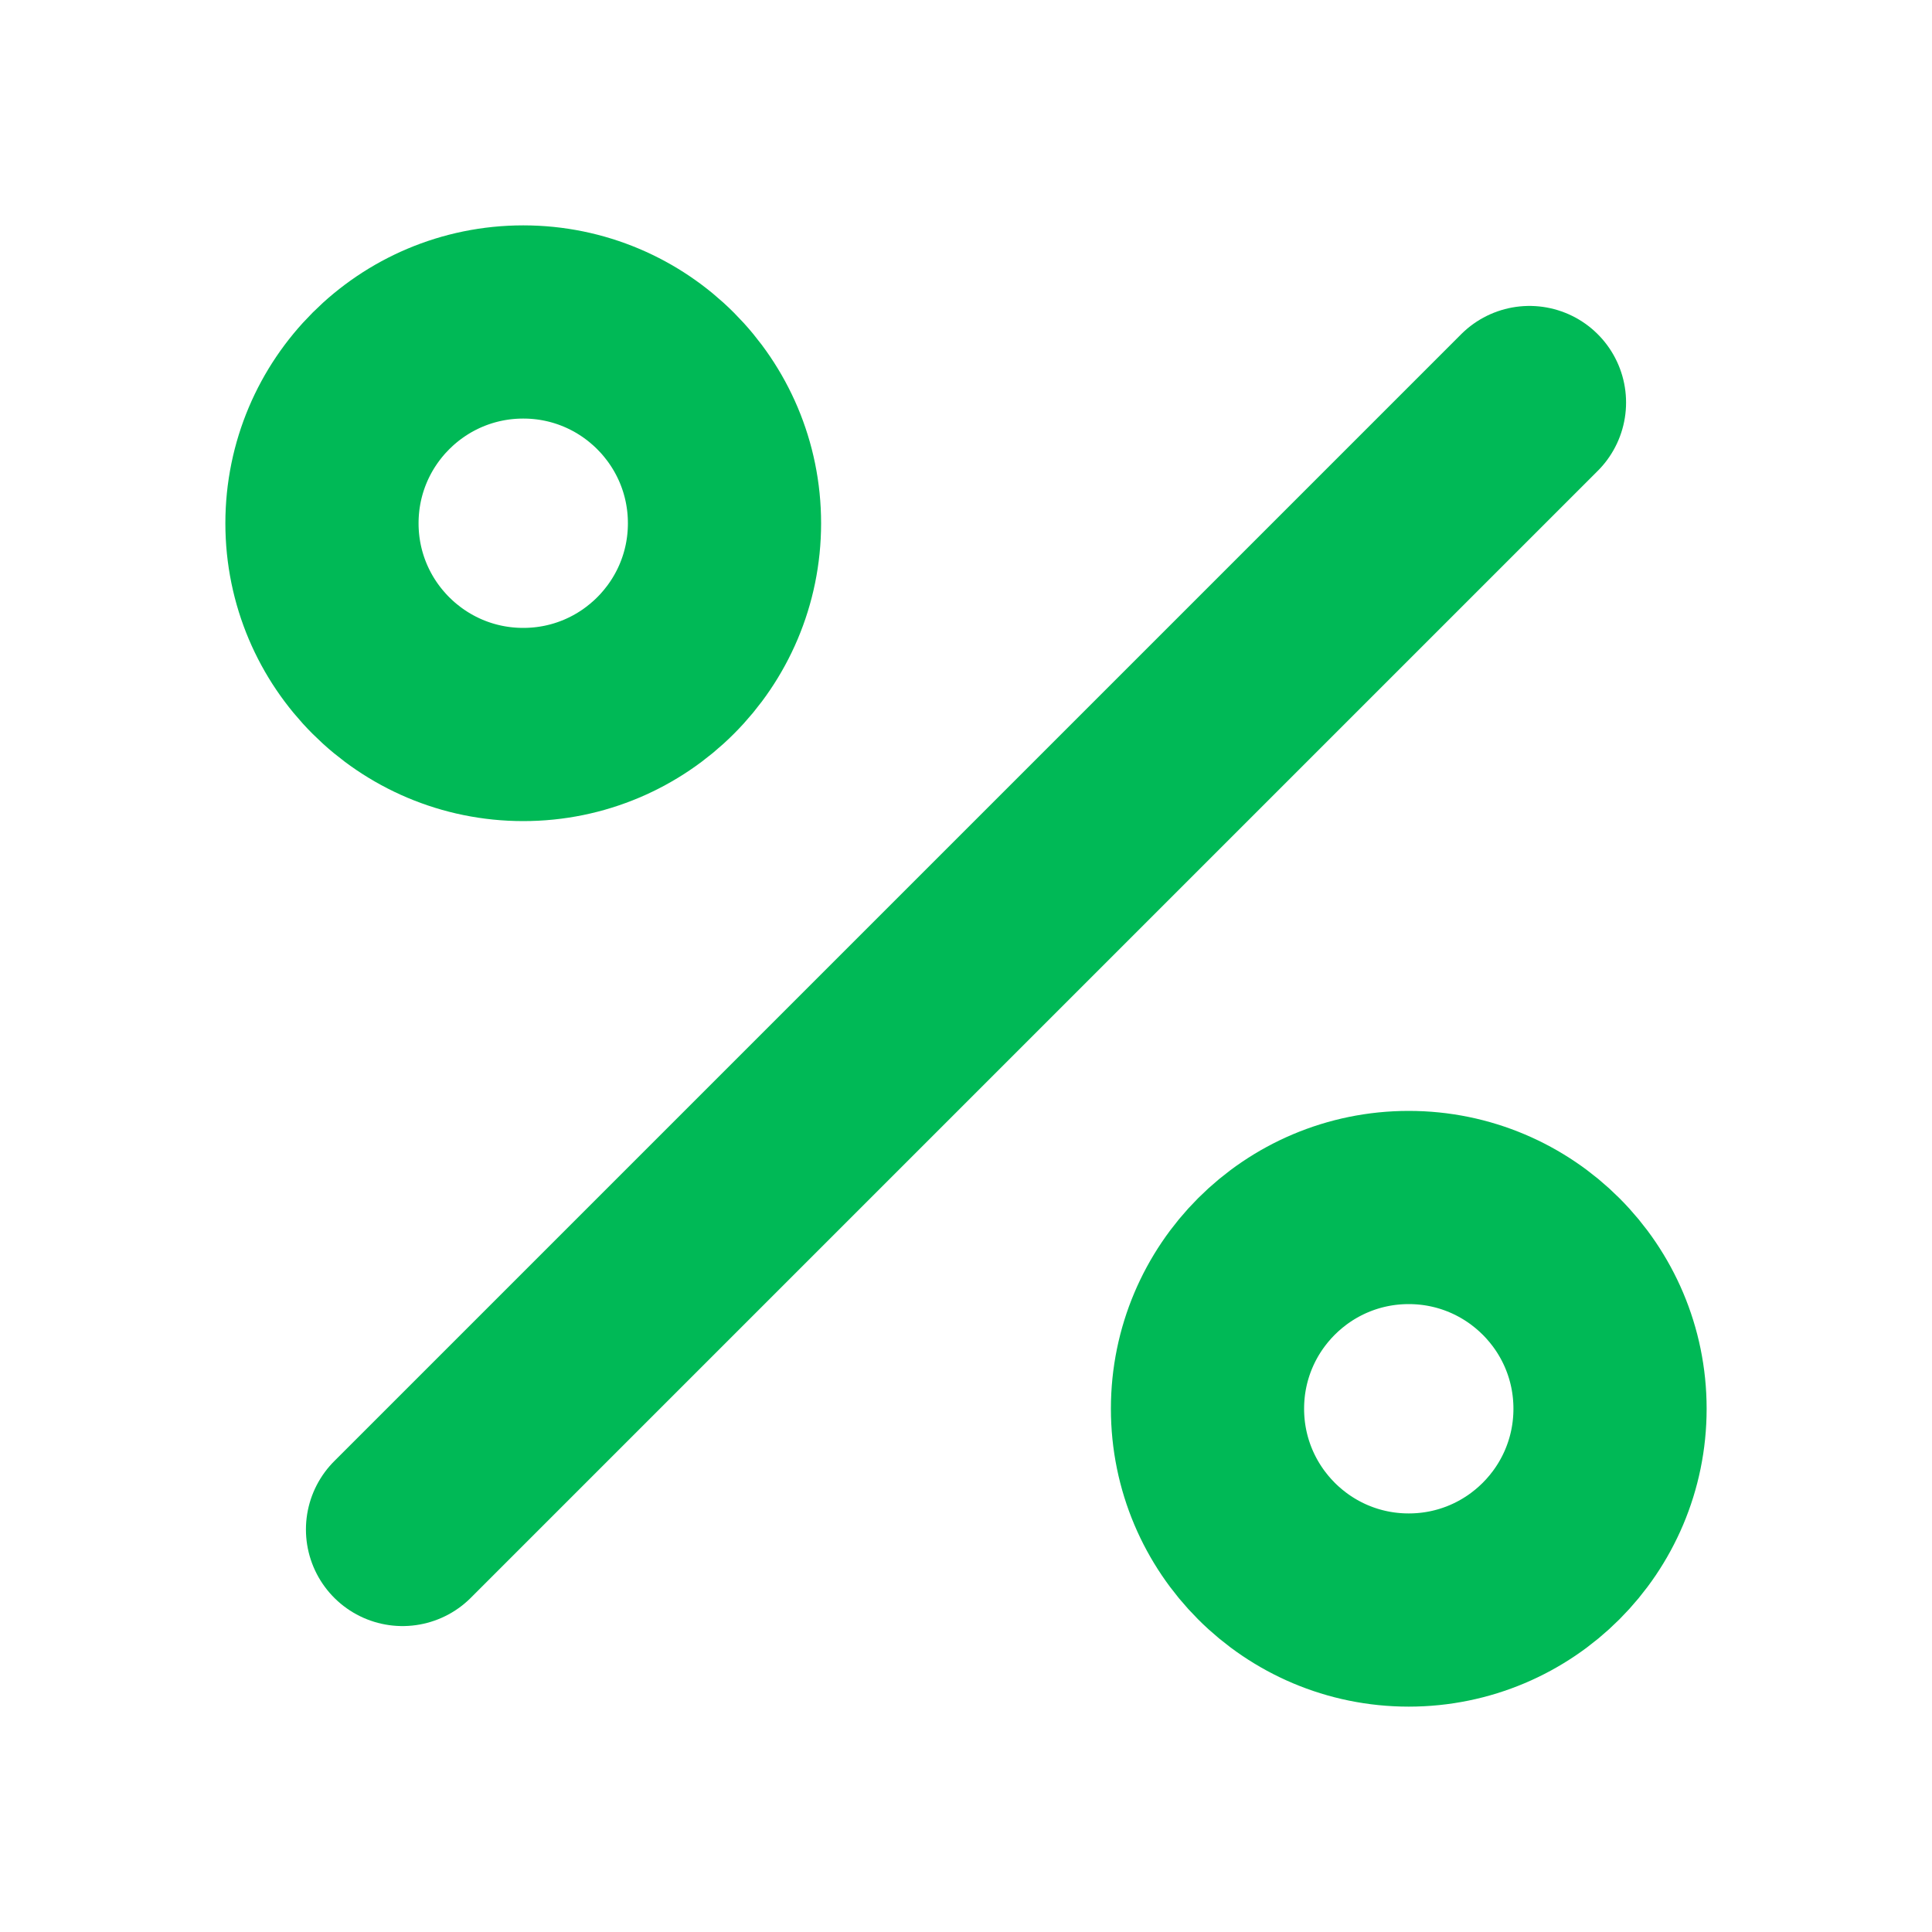
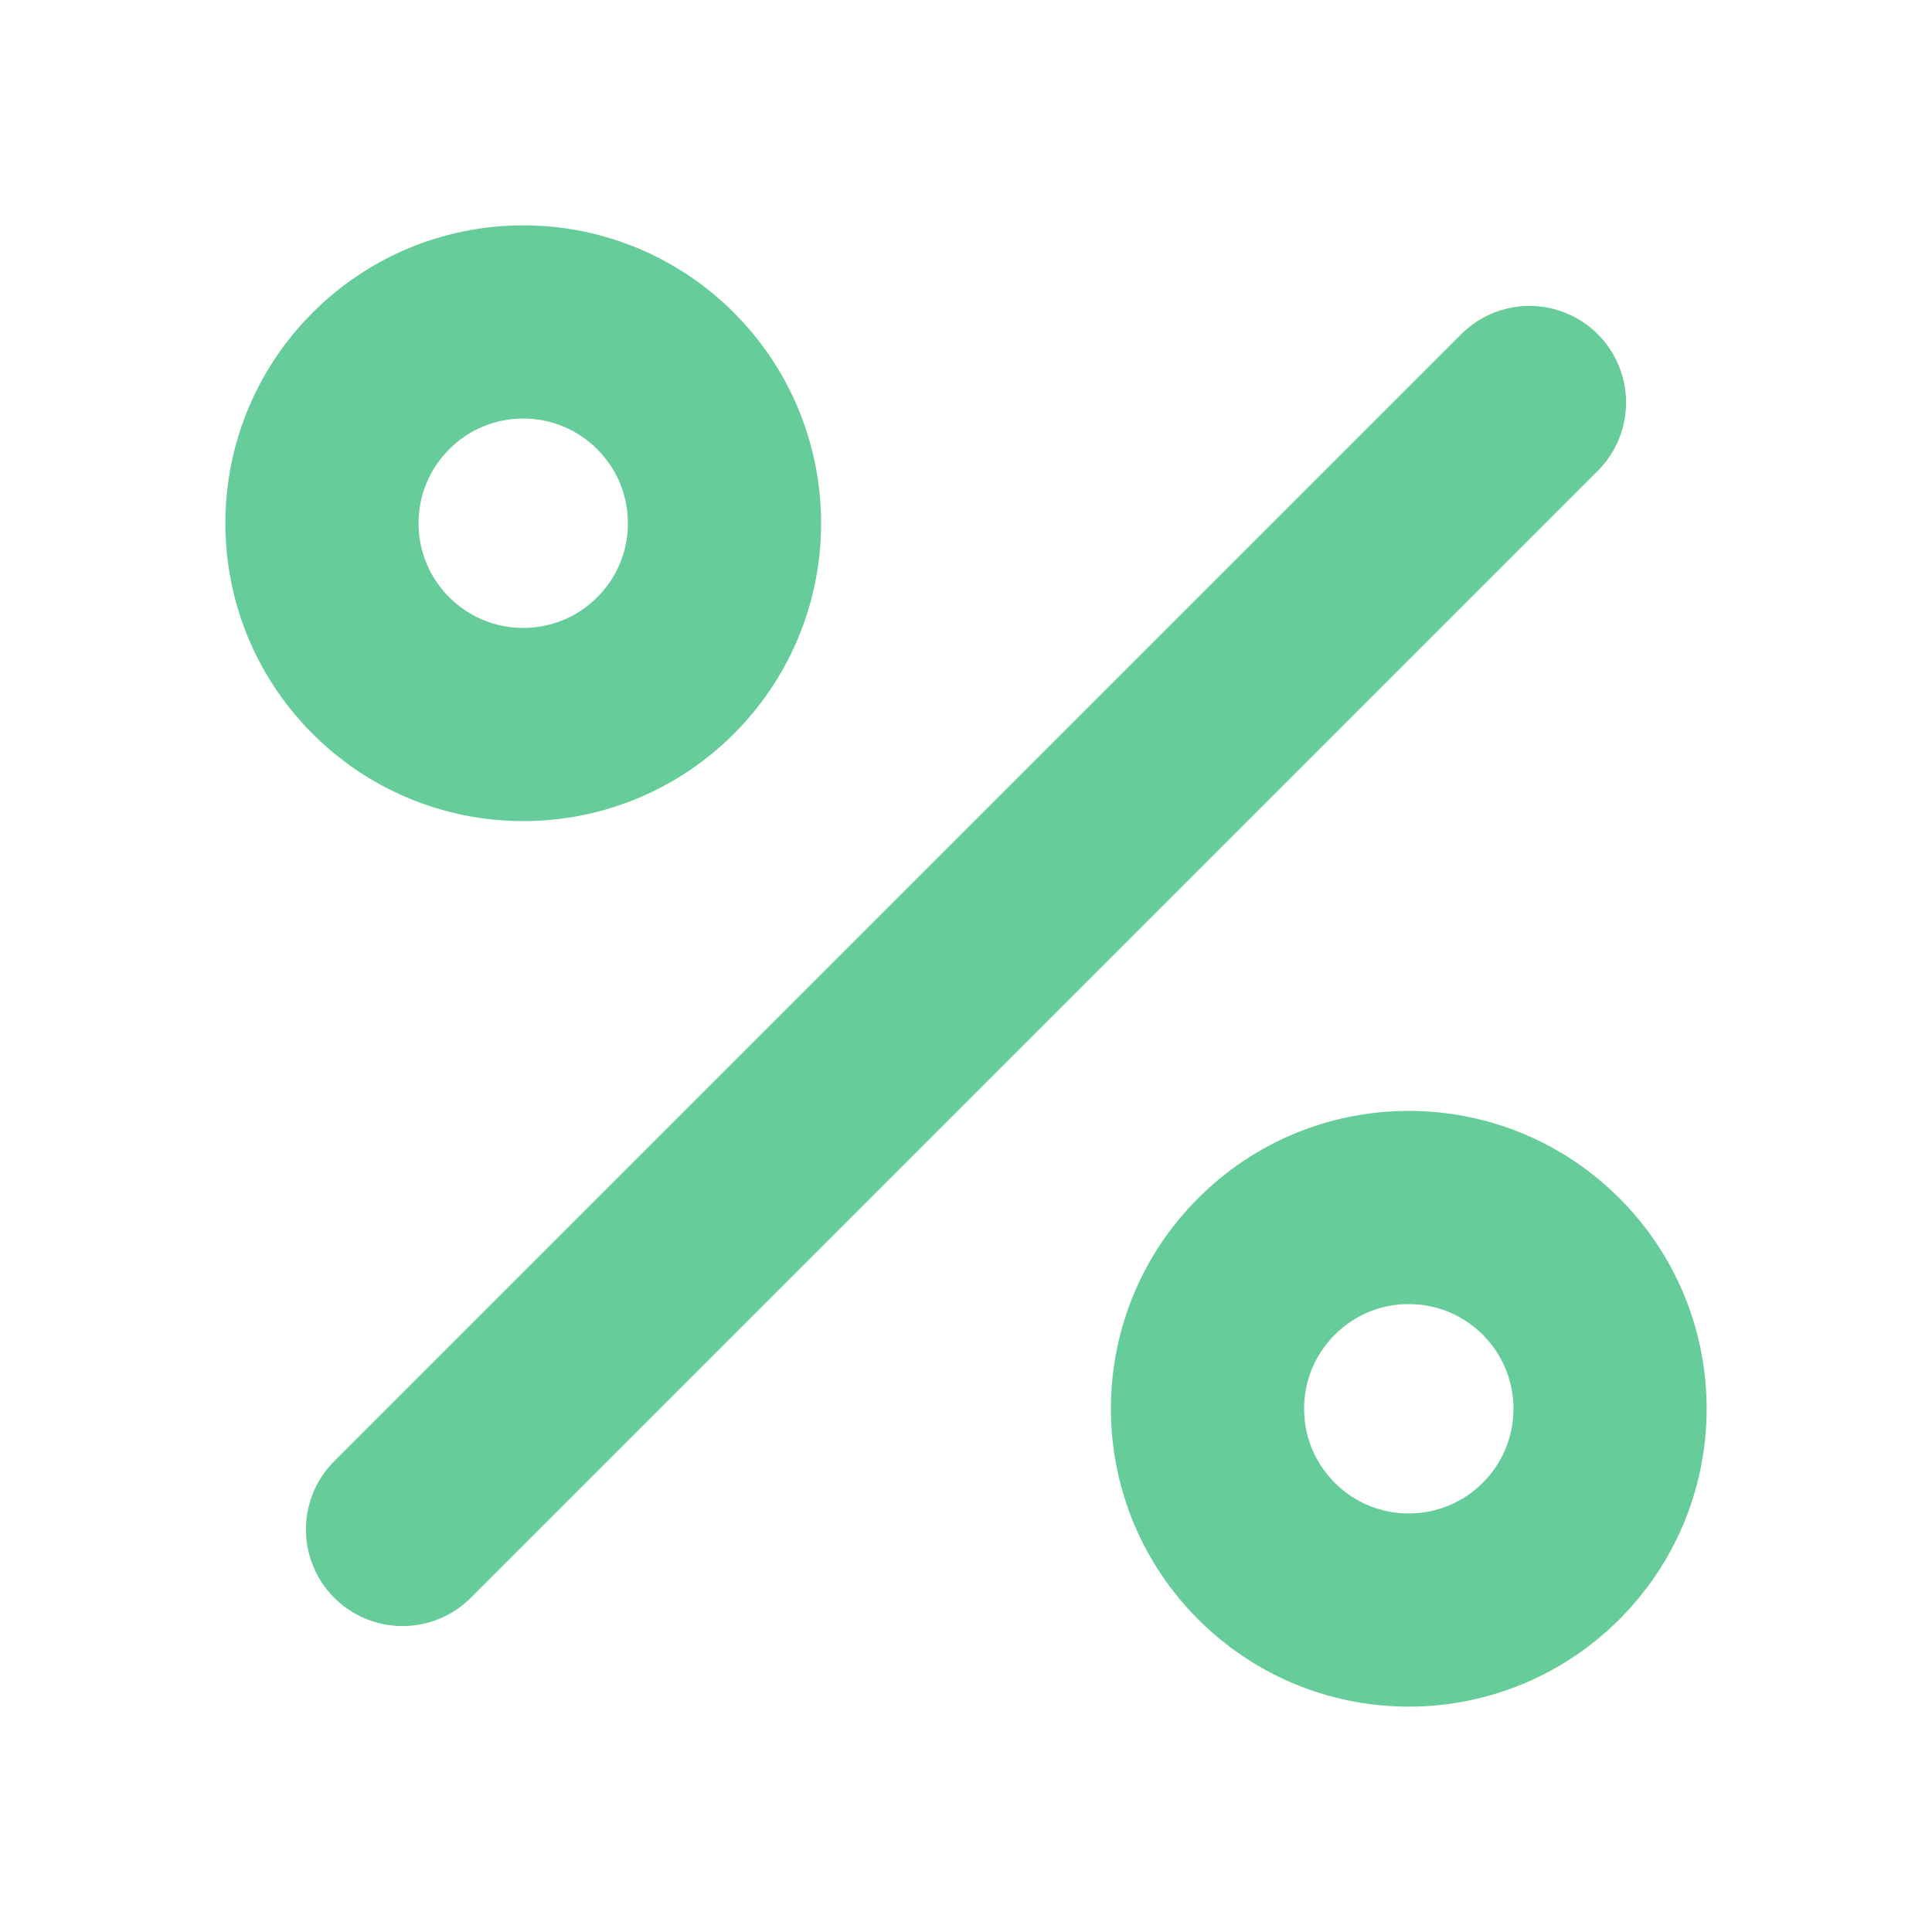
<svg xmlns="http://www.w3.org/2000/svg" width="20" height="20" viewBox="0 0 20 20" fill="none">
-   <path d="M15.833 4.167L4.167 15.833" stroke="#00B956" stroke-width="2" stroke-linecap="round" stroke-linejoin="round" />
-   <path d="M14.583 16.667C15.734 16.667 16.667 15.734 16.667 14.583C16.667 13.433 15.734 12.5 14.583 12.5C13.433 12.5 12.5 13.433 12.5 14.583C12.5 15.734 13.433 16.667 14.583 16.667Z" stroke="#00B956" stroke-width="2" stroke-linecap="round" stroke-linejoin="round" />
-   <path d="M5.417 7.5C6.567 7.5 7.5 6.567 7.5 5.417C7.5 4.266 6.567 3.333 5.417 3.333C4.266 3.333 3.333 4.266 3.333 5.417C3.333 6.567 4.266 7.5 5.417 7.5Z" stroke="#00B956" stroke-width="2" stroke-linecap="round" stroke-linejoin="round" />
+   <path d="M15.833 4.167L4.167 15.833" stroke="#66CC99" stroke-width="2" stroke-linecap="round" stroke-linejoin="round" />
+   <path d="M14.583 16.667C15.734 16.667 16.667 15.734 16.667 14.583C16.667 13.433 15.734 12.5 14.583 12.5C13.433 12.5 12.5 13.433 12.5 14.583C12.5 15.734 13.433 16.667 14.583 16.667Z" stroke="#66CC99" stroke-width="2" stroke-linecap="round" stroke-linejoin="round" />
+   <path d="M5.417 7.5C6.567 7.5 7.5 6.567 7.5 5.417C7.5 4.266 6.567 3.333 5.417 3.333C4.266 3.333 3.333 4.266 3.333 5.417C3.333 6.567 4.266 7.5 5.417 7.5Z" stroke="#66CC99" stroke-width="2" stroke-linecap="round" stroke-linejoin="round" />
</svg>
